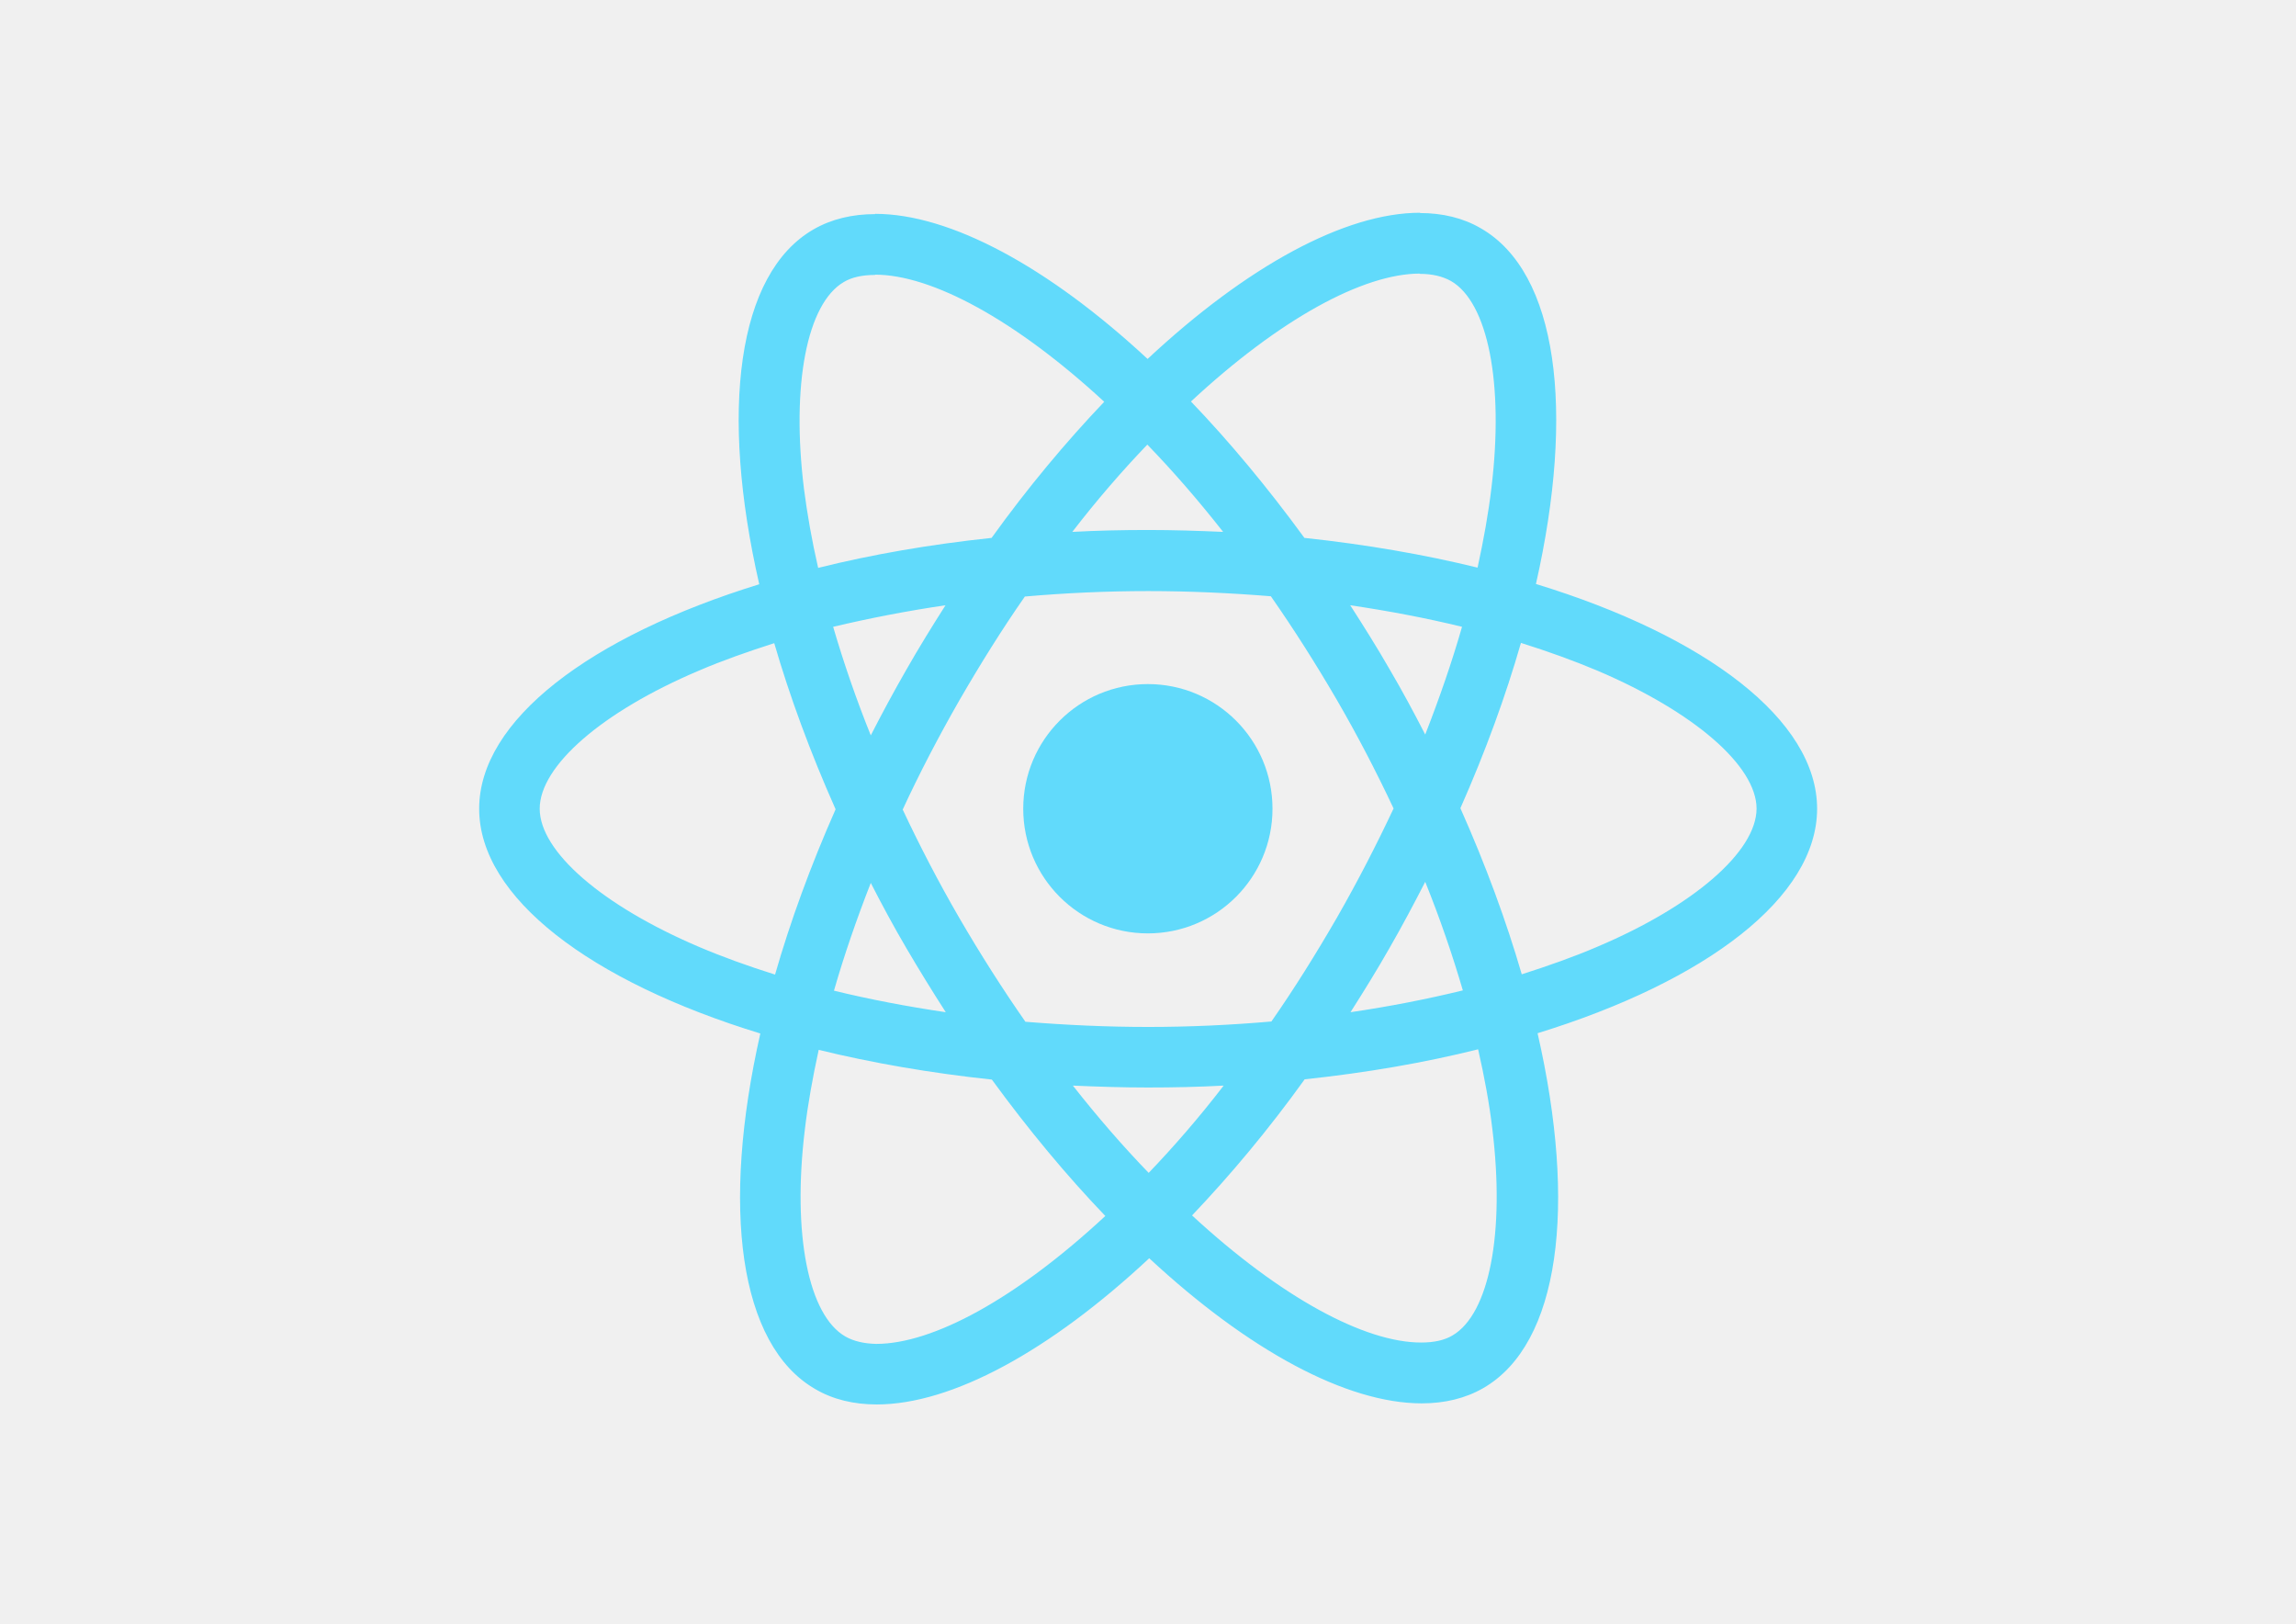
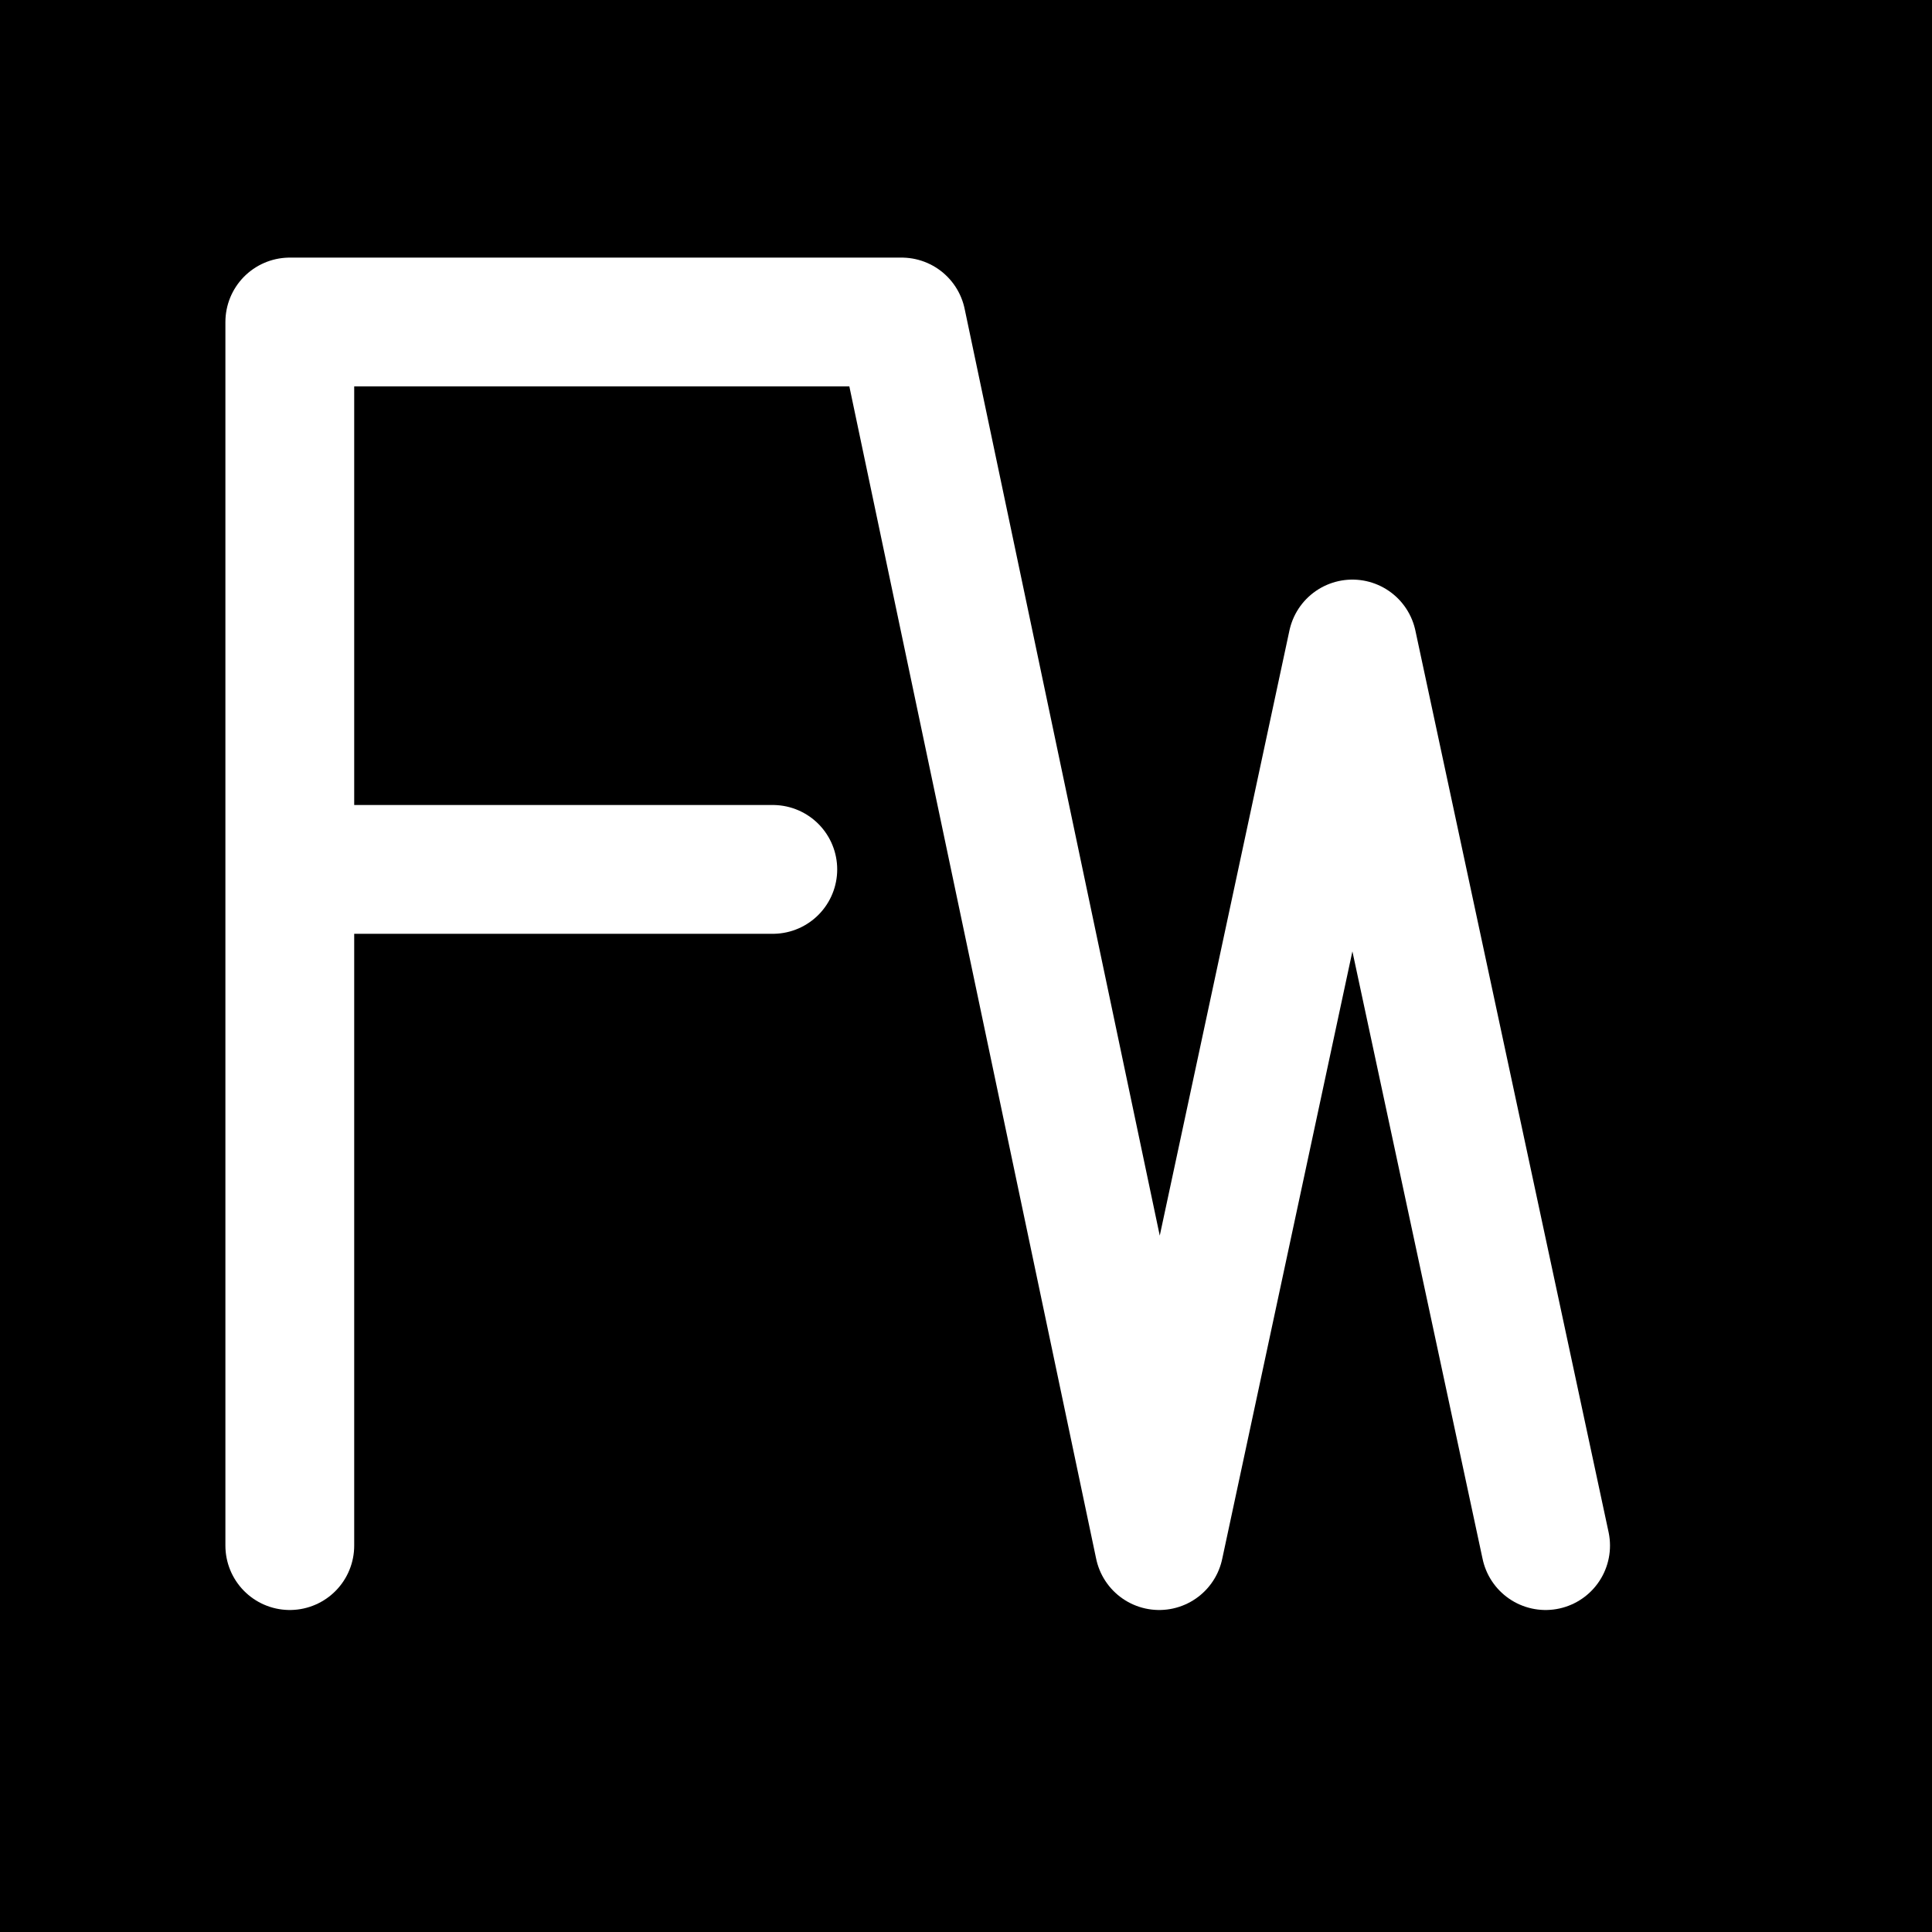
- <svg xmlns="http://www.w3.org/2000/svg" viewBox="0 0 841.9 595.3">
-   <g fill="#61DAFB">
-     <path d="M666.3 296.5c0-32.5-40.7-63.3-103.1-82.4 14.4-63.6 8-114.2-20.2-130.4-6.5-3.8-14.1-5.6-22.4-5.6v22.3c4.6 0 8.3.9 11.4 2.6 13.6 7.8 19.5 37.5 14.9 75.7-1.1 9.4-2.9 19.3-5.1 29.4-19.6-4.8-41-8.5-63.5-10.9-13.5-18.5-27.5-35.3-41.6-50 32.6-30.3 63.2-46.9 84-46.9V78c-27.5 0-63.5 19.6-99.9 53.6-36.4-33.8-72.4-53.2-99.9-53.2v22.3c20.7 0 51.4 16.5 84 46.6-14 14.7-28 31.4-41.3 49.9-22.6 2.4-44 6.1-63.6 11-2.3-10-4-19.7-5.2-29-4.7-38.2 1.1-67.9 14.6-75.8 3-1.8 6.9-2.6 11.5-2.6V78.5c-8.4 0-16 1.8-22.6 5.6-28.1 16.2-34.4 66.7-19.9 130.1-62.2 19.2-102.7 49.9-102.7 82.3 0 32.5 40.7 63.3 103.1 82.4-14.4 63.6-8 114.2 20.2 130.4 6.5 3.8 14.1 5.6 22.5 5.6 27.5 0 63.5-19.6 99.9-53.6 36.4 33.8 72.4 53.2 99.9 53.2 8.4 0 16-1.8 22.6-5.6 28.1-16.2 34.4-66.7 19.9-130.1 62-19.1 102.5-49.9 102.5-82.3zm-130.2-66.7c-3.7 12.9-8.3 26.2-13.5 39.5-4.1-8-8.4-16-13.1-24-4.6-8-9.5-15.8-14.4-23.4 14.2 2.1 27.9 4.7 41 7.9zm-45.8 106.5c-7.8 13.5-15.8 26.3-24.1 38.2-14.9 1.3-30 2-45.2 2-15.1 0-30.2-.7-45-1.9-8.3-11.9-16.4-24.6-24.2-38-7.6-13.1-14.5-26.4-20.8-39.8 6.2-13.4 13.2-26.8 20.7-39.9 7.8-13.5 15.8-26.3 24.1-38.2 14.9-1.3 30-2 45.2-2 15.1 0 30.2.7 45 1.9 8.3 11.9 16.4 24.6 24.2 38 7.6 13.1 14.5 26.4 20.8 39.8-6.3 13.4-13.2 26.8-20.7 39.9zm32.3-13c5.4 13.4 10 26.8 13.8 39.8-13.1 3.2-26.9 5.9-41.2 8 4.9-7.7 9.8-15.6 14.4-23.7 4.6-8 8.9-16.1 13-24.1zM421.2 430c-9.3-9.6-18.6-20.3-27.8-32 9 .4 18.2.7 27.5.7 9.4 0 18.7-.2 27.8-.7-9 11.7-18.3 22.4-27.5 32zm-74.4-58.9c-14.2-2.1-27.9-4.7-41-7.9 3.7-12.9 8.3-26.2 13.5-39.5 4.1 8 8.4 16 13.1 24 4.7 8 9.5 15.8 14.4 23.4zM420.7 163c9.3 9.6 18.6 20.3 27.8 32-9-.4-18.2-.7-27.5-.7-9.4 0-18.7.2-27.8.7 9-11.7 18.3-22.4 27.5-32zm-74 58.9c-4.9 7.7-9.8 15.6-14.4 23.7-4.6 8-8.9 16-13 24-5.4-13.4-10-26.8-13.8-39.8 13.1-3.1 26.9-5.8 41.2-7.9zm-90.5 125.2c-35.4-15.1-58.3-34.9-58.3-50.6 0-15.7 22.9-35.6 58.3-50.6 8.6-3.7 18-7 27.7-10.1 5.7 19.6 13.2 40 22.5 60.9-9.2 20.8-16.6 41.1-22.2 60.6-9.9-3.1-19.3-6.5-28-10.2zM310 490c-13.6-7.8-19.5-37.5-14.9-75.7 1.1-9.4 2.9-19.3 5.1-29.4 19.6 4.8 41 8.5 63.5 10.9 13.5 18.5 27.5 35.3 41.6 50-32.6 30.3-63.2 46.9-84 46.9-4.5-.1-8.3-1-11.3-2.7zm237.2-76.2c4.7 38.2-1.1 67.9-14.6 75.8-3 1.8-6.9 2.6-11.5 2.6-20.7 0-51.4-16.5-84-46.6 14-14.7 28-31.4 41.3-49.9 22.6-2.4 44-6.1 63.6-11 2.3 10.1 4.1 19.8 5.2 29.1zm38.5-66.7c-8.6 3.7-18 7-27.7 10.1-5.7-19.6-13.2-40-22.5-60.9 9.2-20.8 16.6-41.1 22.2-60.6 9.9 3.1 19.3 6.5 28.1 10.2 35.4 15.1 58.3 34.9 58.3 50.6-.1 15.7-23 35.6-58.4 50.6zM320.8 78.4z" />
-     <circle cx="420.9" cy="296.5" r="45.7" />
-     <path d="M520.5 78.1z" />
-   </g>
+ <svg xmlns="http://www.w3.org/2000/svg" viewBox="0 0 120 120" width="120" height="120" role="img" aria-label="Monoline FM">
+   <rect width="120" height="120" fill="black" />
+   <path d="M18 96 L18 20 L56 20 M18 54 L48 54         M56 20 L72 96 L84 40 L96 96" fill="black" stroke="white" stroke-width="8" stroke-linecap="round" stroke-linejoin="round" />
</svg>
